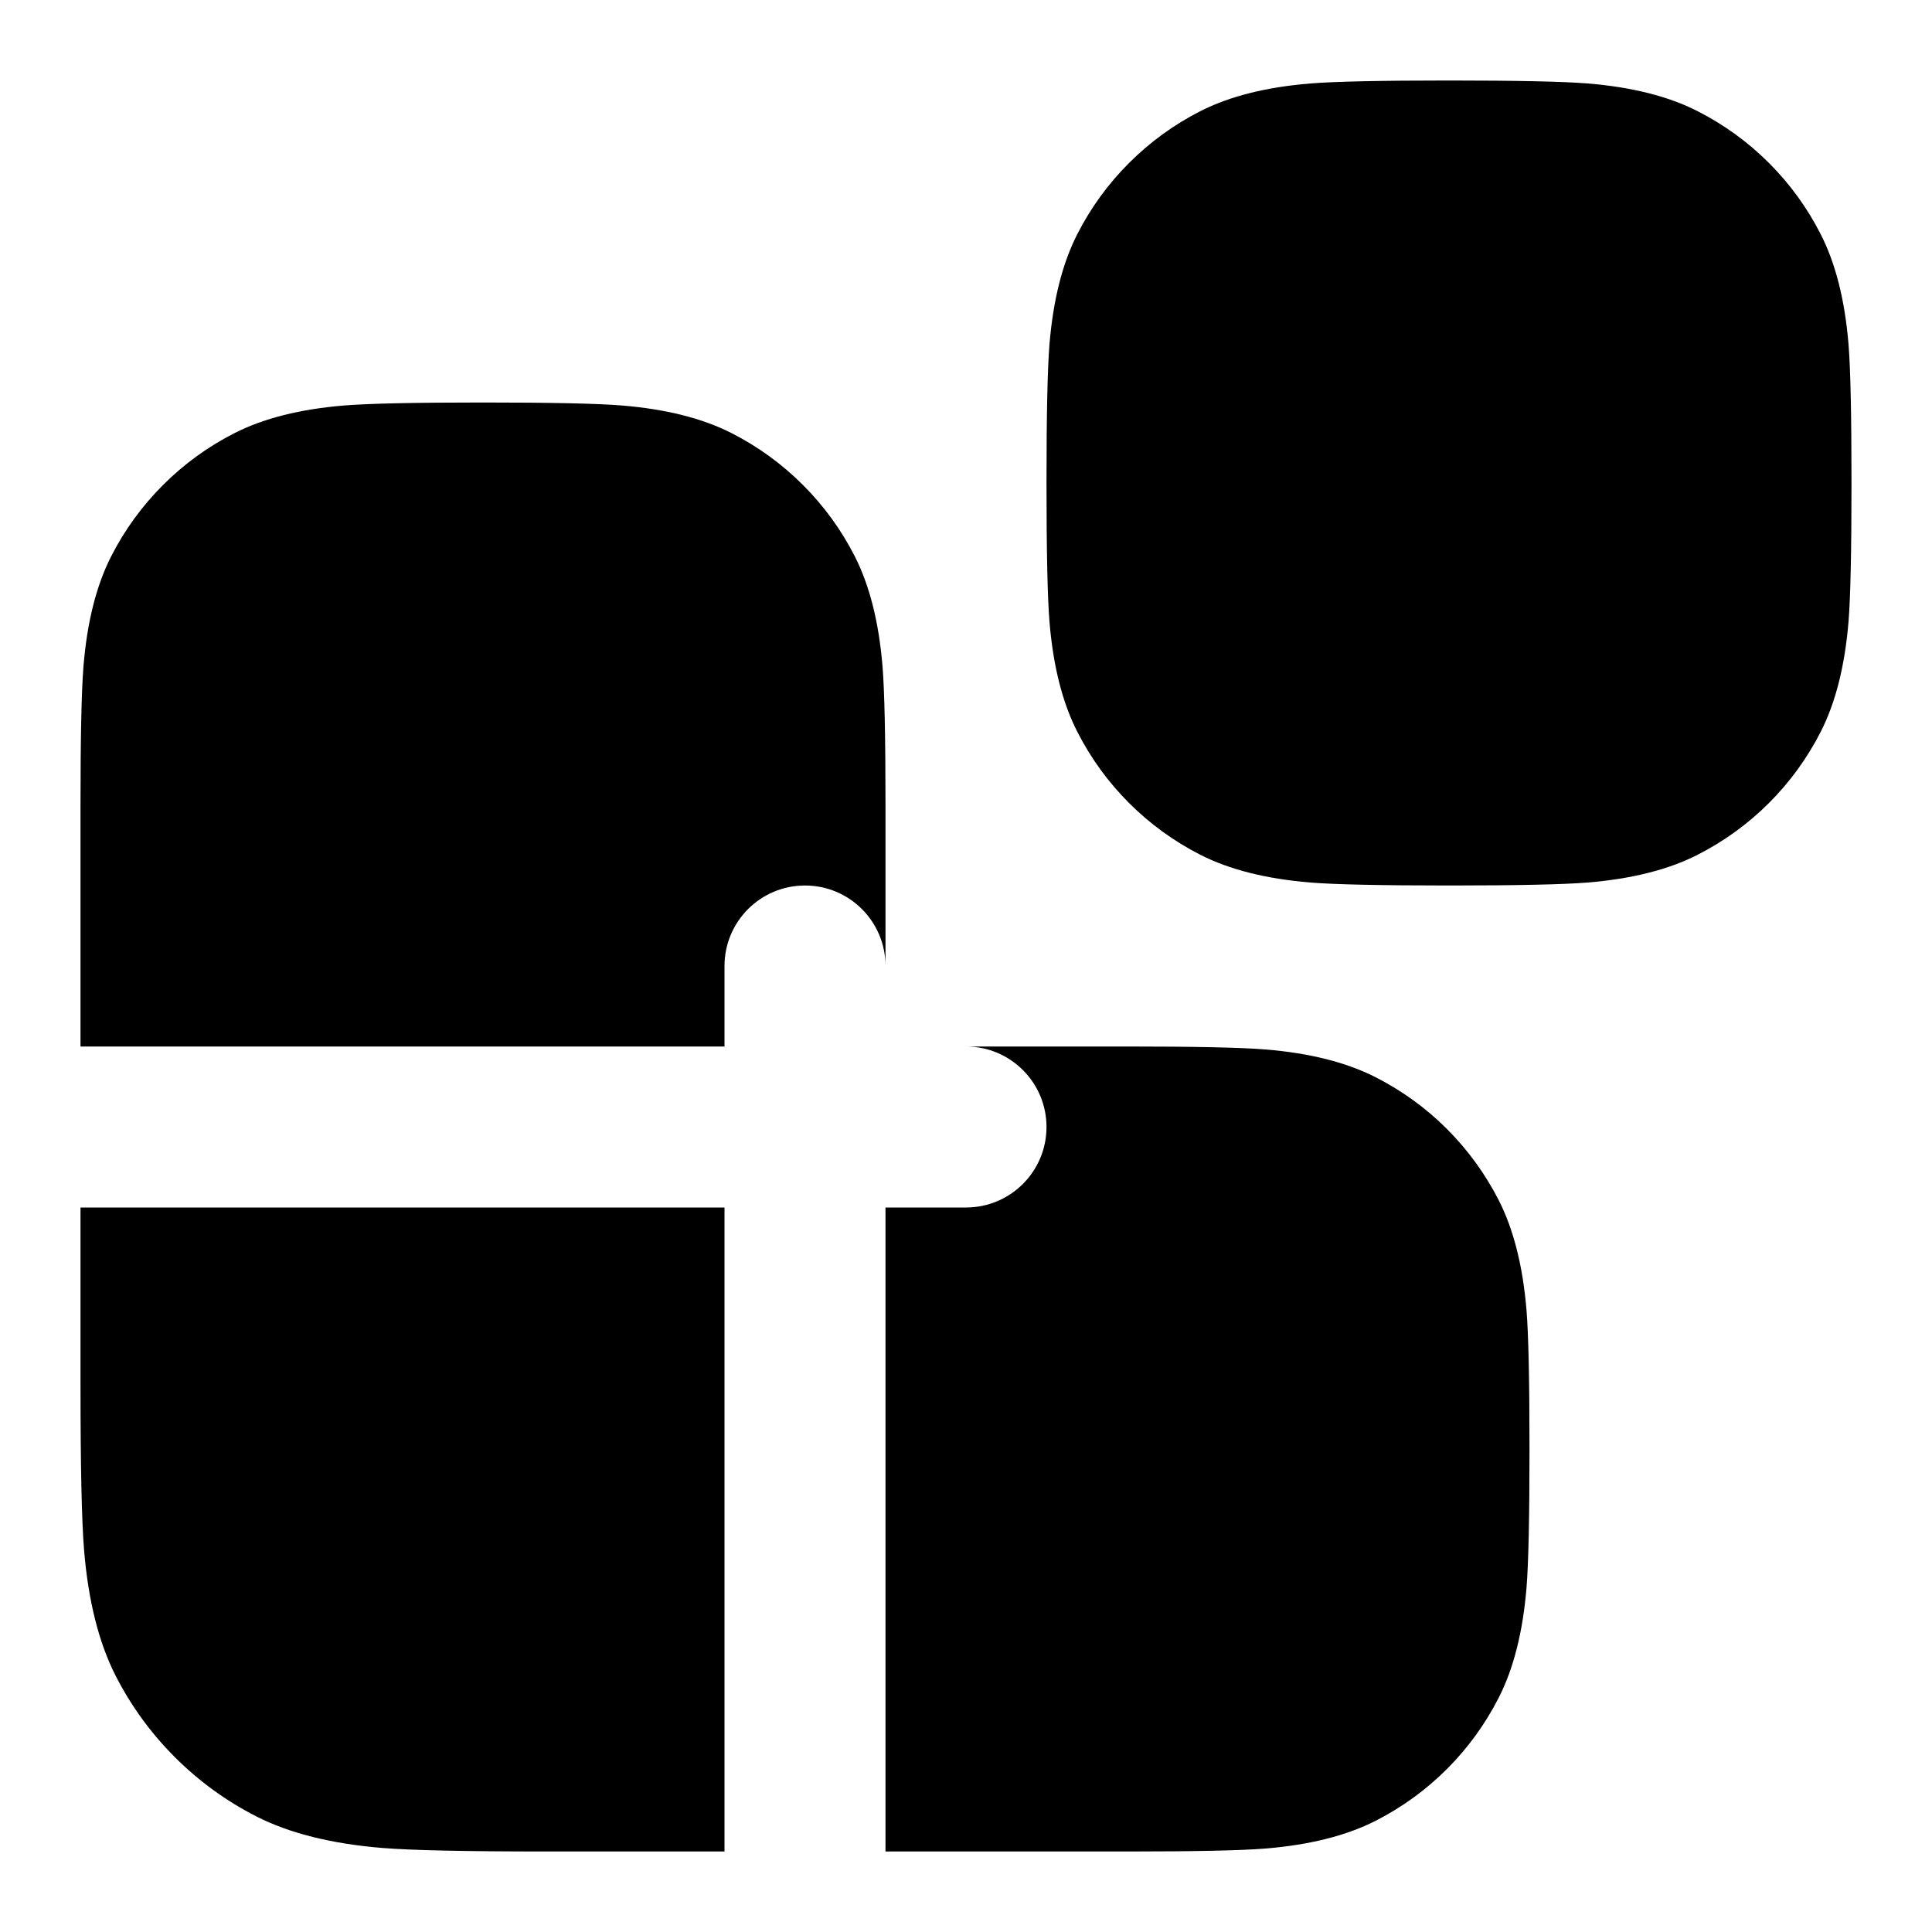
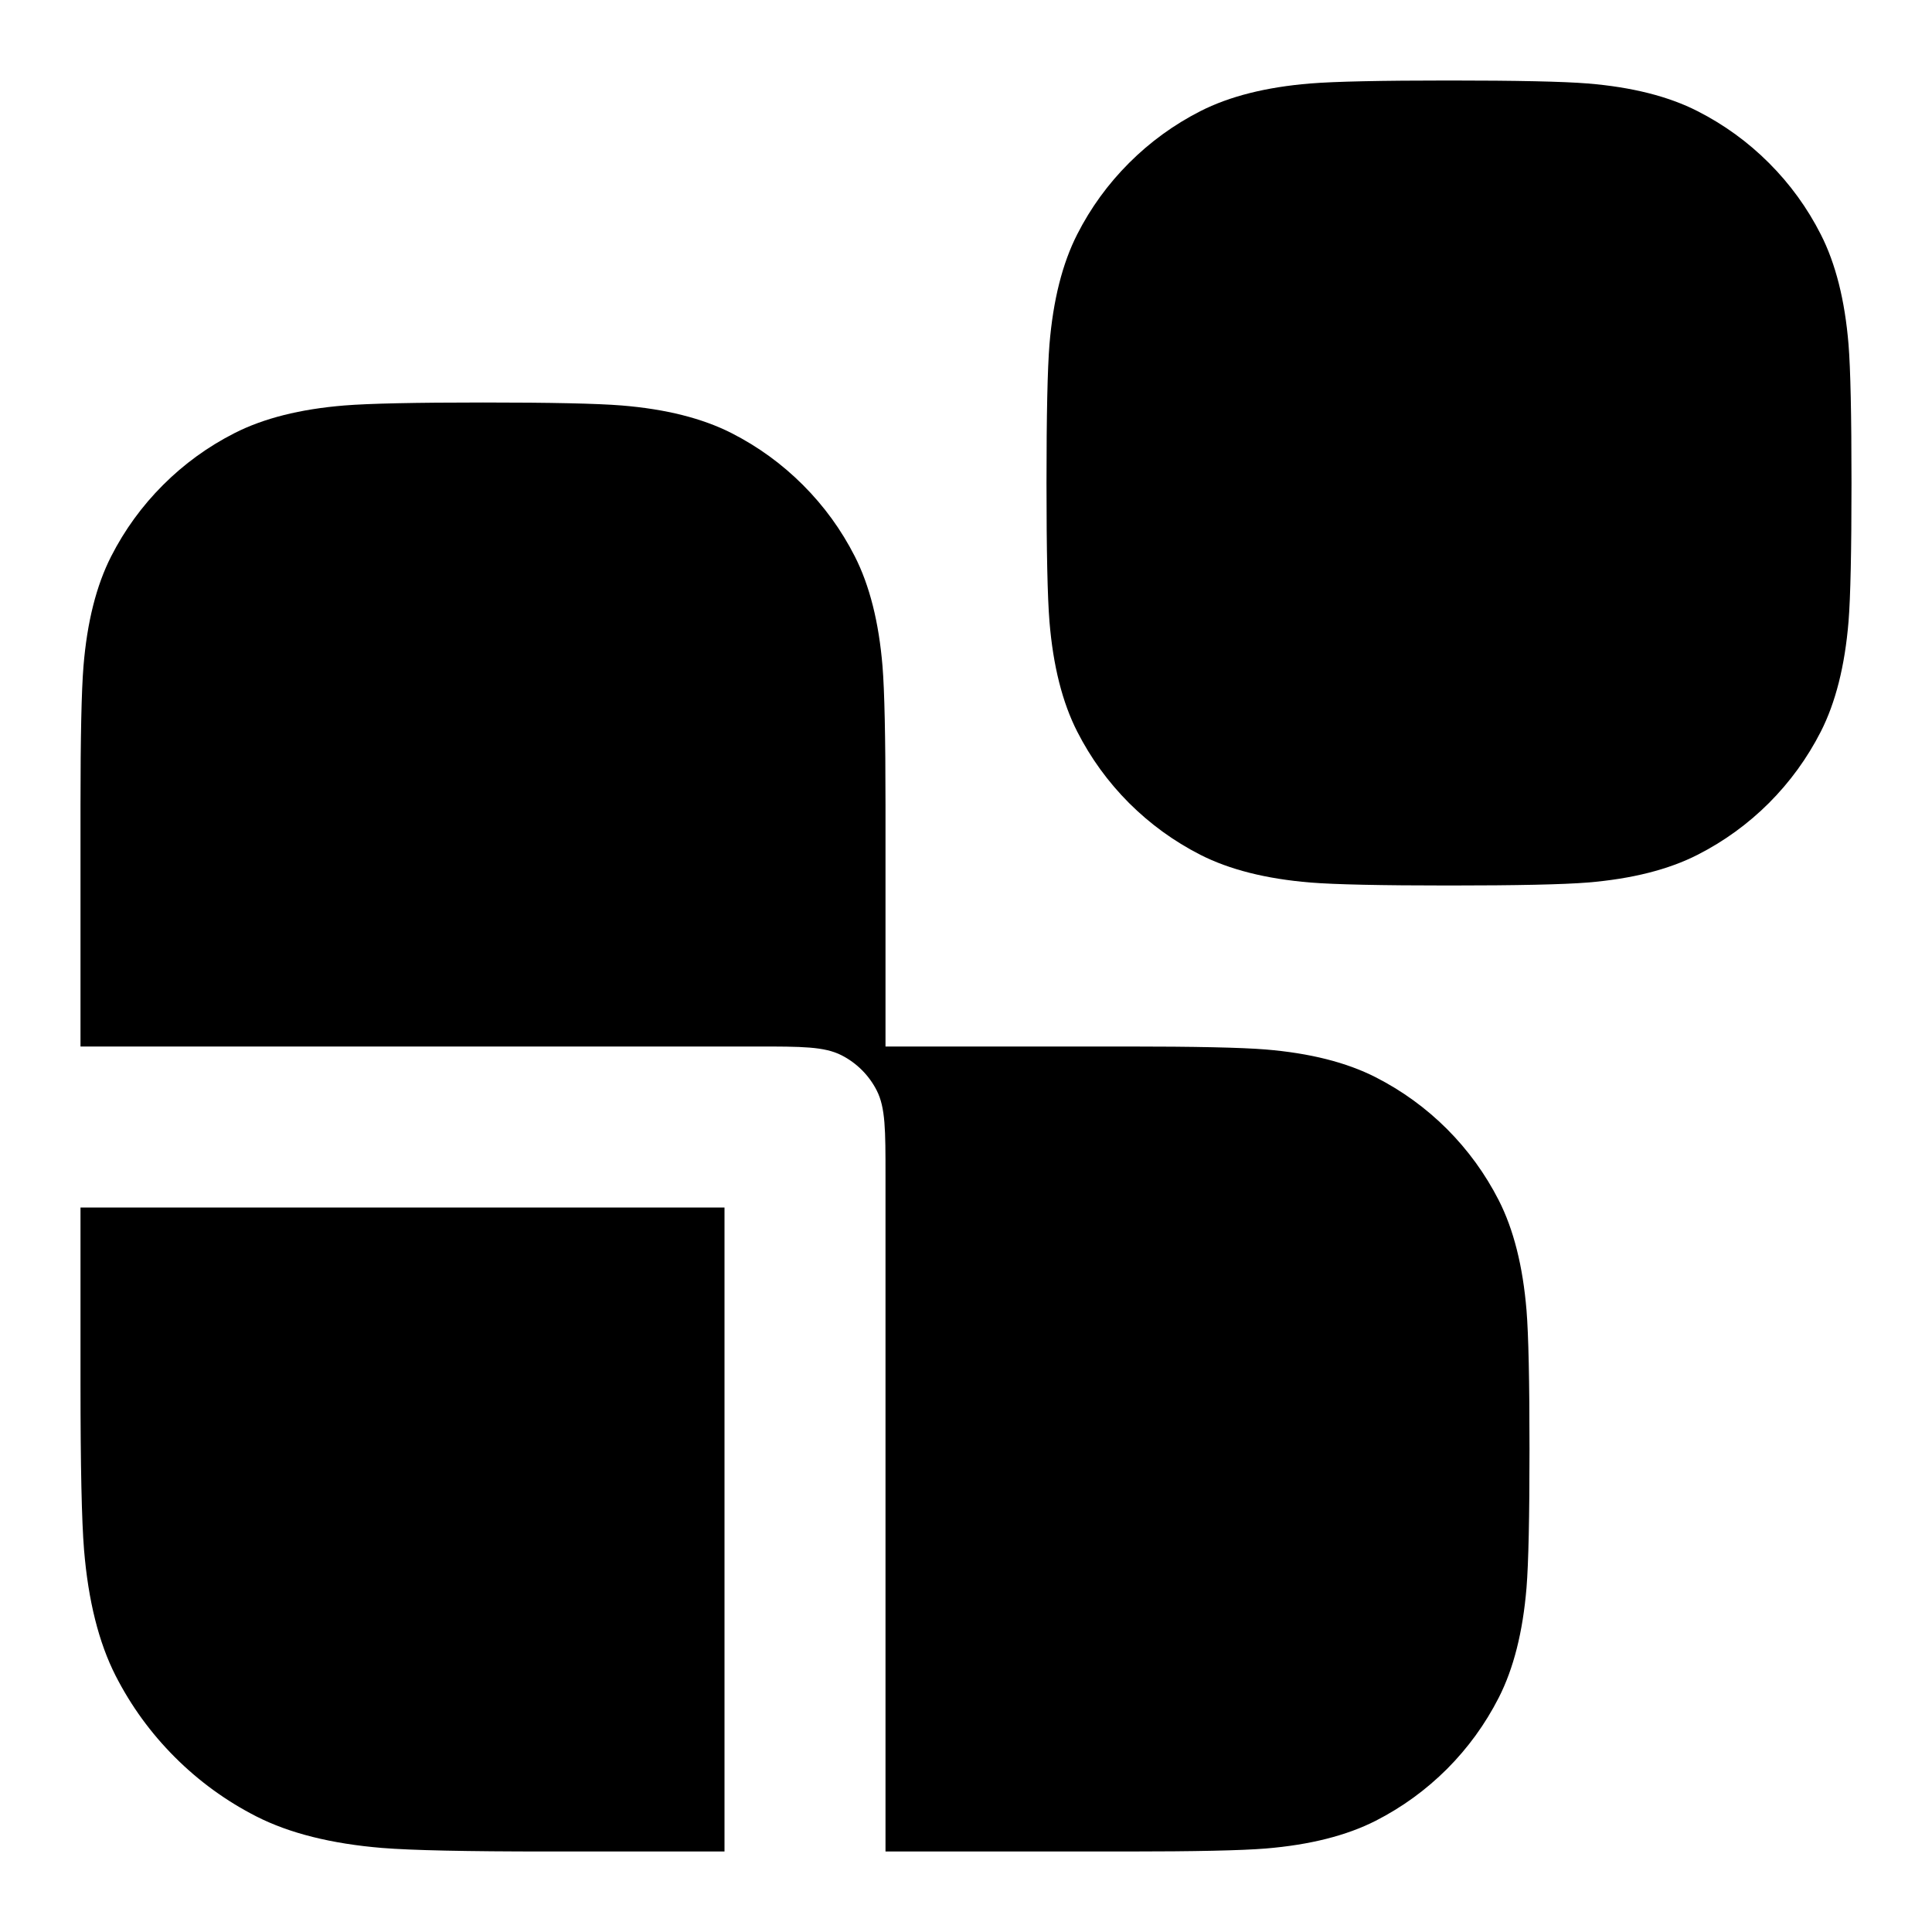
<svg xmlns="http://www.w3.org/2000/svg" width="24" height="24" viewBox="0 0 24 24" fill="currentColor" fill-rule="evenodd">
-   <path d="M18 1q1.266 0 1.723.037.822.067 1.365.344.495.252.887.644t.643.886q.277.543.345 1.366Q23 4.734 23 6t-.037 1.723q-.068.823-.345 1.367-.252.493-.643.885-.392.391-.886.643-.543.277-1.366.345Q19.266 11 18 11t-1.723-.037q-.823-.068-1.367-.345-.493-.252-.885-.643-.391-.392-.643-.886-.277-.543-.345-1.366Q13 7.266 13 6t.037-1.723q.068-.823.345-1.367.251-.493.643-.885t.886-.644q.544-.277 1.366-.344Q16.734 1 18 1m-8 10a1 1 0 0 1 1 1v-2q0-1.266-.037-1.723-.068-.823-.345-1.367-.251-.493-.643-.885t-.886-.644q-.544-.277-1.366-.344Q7.266 5 6 5t-1.723.037q-.822.067-1.365.344-.495.252-.887.644t-.644.886q-.277.544-.344 1.366Q1 8.734 1 10v3h8v-1a1 1 0 0 1 1-1m1 12h3q1.266 0 1.723-.037.823-.068 1.367-.345.493-.252.885-.643.391-.392.643-.886.277-.543.345-1.366Q19 19.266 19 18t-.037-1.723q-.068-.823-.345-1.367-.252-.493-.643-.885-.392-.391-.886-.643-.543-.277-1.366-.345Q15.266 13 14 13h-2a1 1 0 0 1 0 2h-1zm-2 0H6.8q-1.511 0-2.052-.044-.947-.078-1.564-.392-.564-.288-1.012-.736t-.736-1.012q-.314-.617-.392-1.564Q1 18.711 1 17.2V15h8z" />
+   <path d="M19.723 1.037Q19.266 1 18 1t-1.723.037q-.822.067-1.366.344-.494.252-.886.644t-.643.885q-.277.544-.345 1.367Q13 4.734 13 6t.037 1.723q.068.823.345 1.366.252.494.643.886.392.391.885.643.544.277 1.367.345Q16.734 11 18 11t1.723-.037q.823-.068 1.366-.345.494-.252.886-.643.391-.392.643-.885.277-.544.345-1.367Q23 7.266 23 6t-.037-1.723q-.068-.823-.345-1.366-.251-.494-.643-.886t-.887-.644q-.543-.277-1.365-.344M14 13h-3v-3q0-1.266-.037-1.723-.068-.823-.345-1.367-.251-.493-.643-.885t-.886-.644q-.544-.277-1.366-.344Q7.266 5 6 5t-1.723.037q-.822.067-1.365.344-.495.252-.887.644t-.644.886q-.277.544-.344 1.366Q1 8.734 1 10v3h8.4c.56 0 .84 0 1.054.109a1 1 0 0 1 .437.437C11 13.76 11 14.04 11 14.6V23h3q1.266 0 1.723-.037.823-.068 1.367-.345.493-.252.885-.643.391-.392.643-.886.277-.543.345-1.366Q19 19.266 19 18t-.037-1.723q-.068-.823-.345-1.367-.252-.493-.643-.885-.392-.391-.886-.643-.543-.277-1.366-.345Q15.266 13 14 13M1 17.2V15h8v8H6.8q-1.511 0-2.052-.044-.947-.078-1.564-.392-.564-.288-1.012-.736t-.736-1.012q-.314-.617-.392-1.564Q1 18.711 1 17.2" />
</svg>
